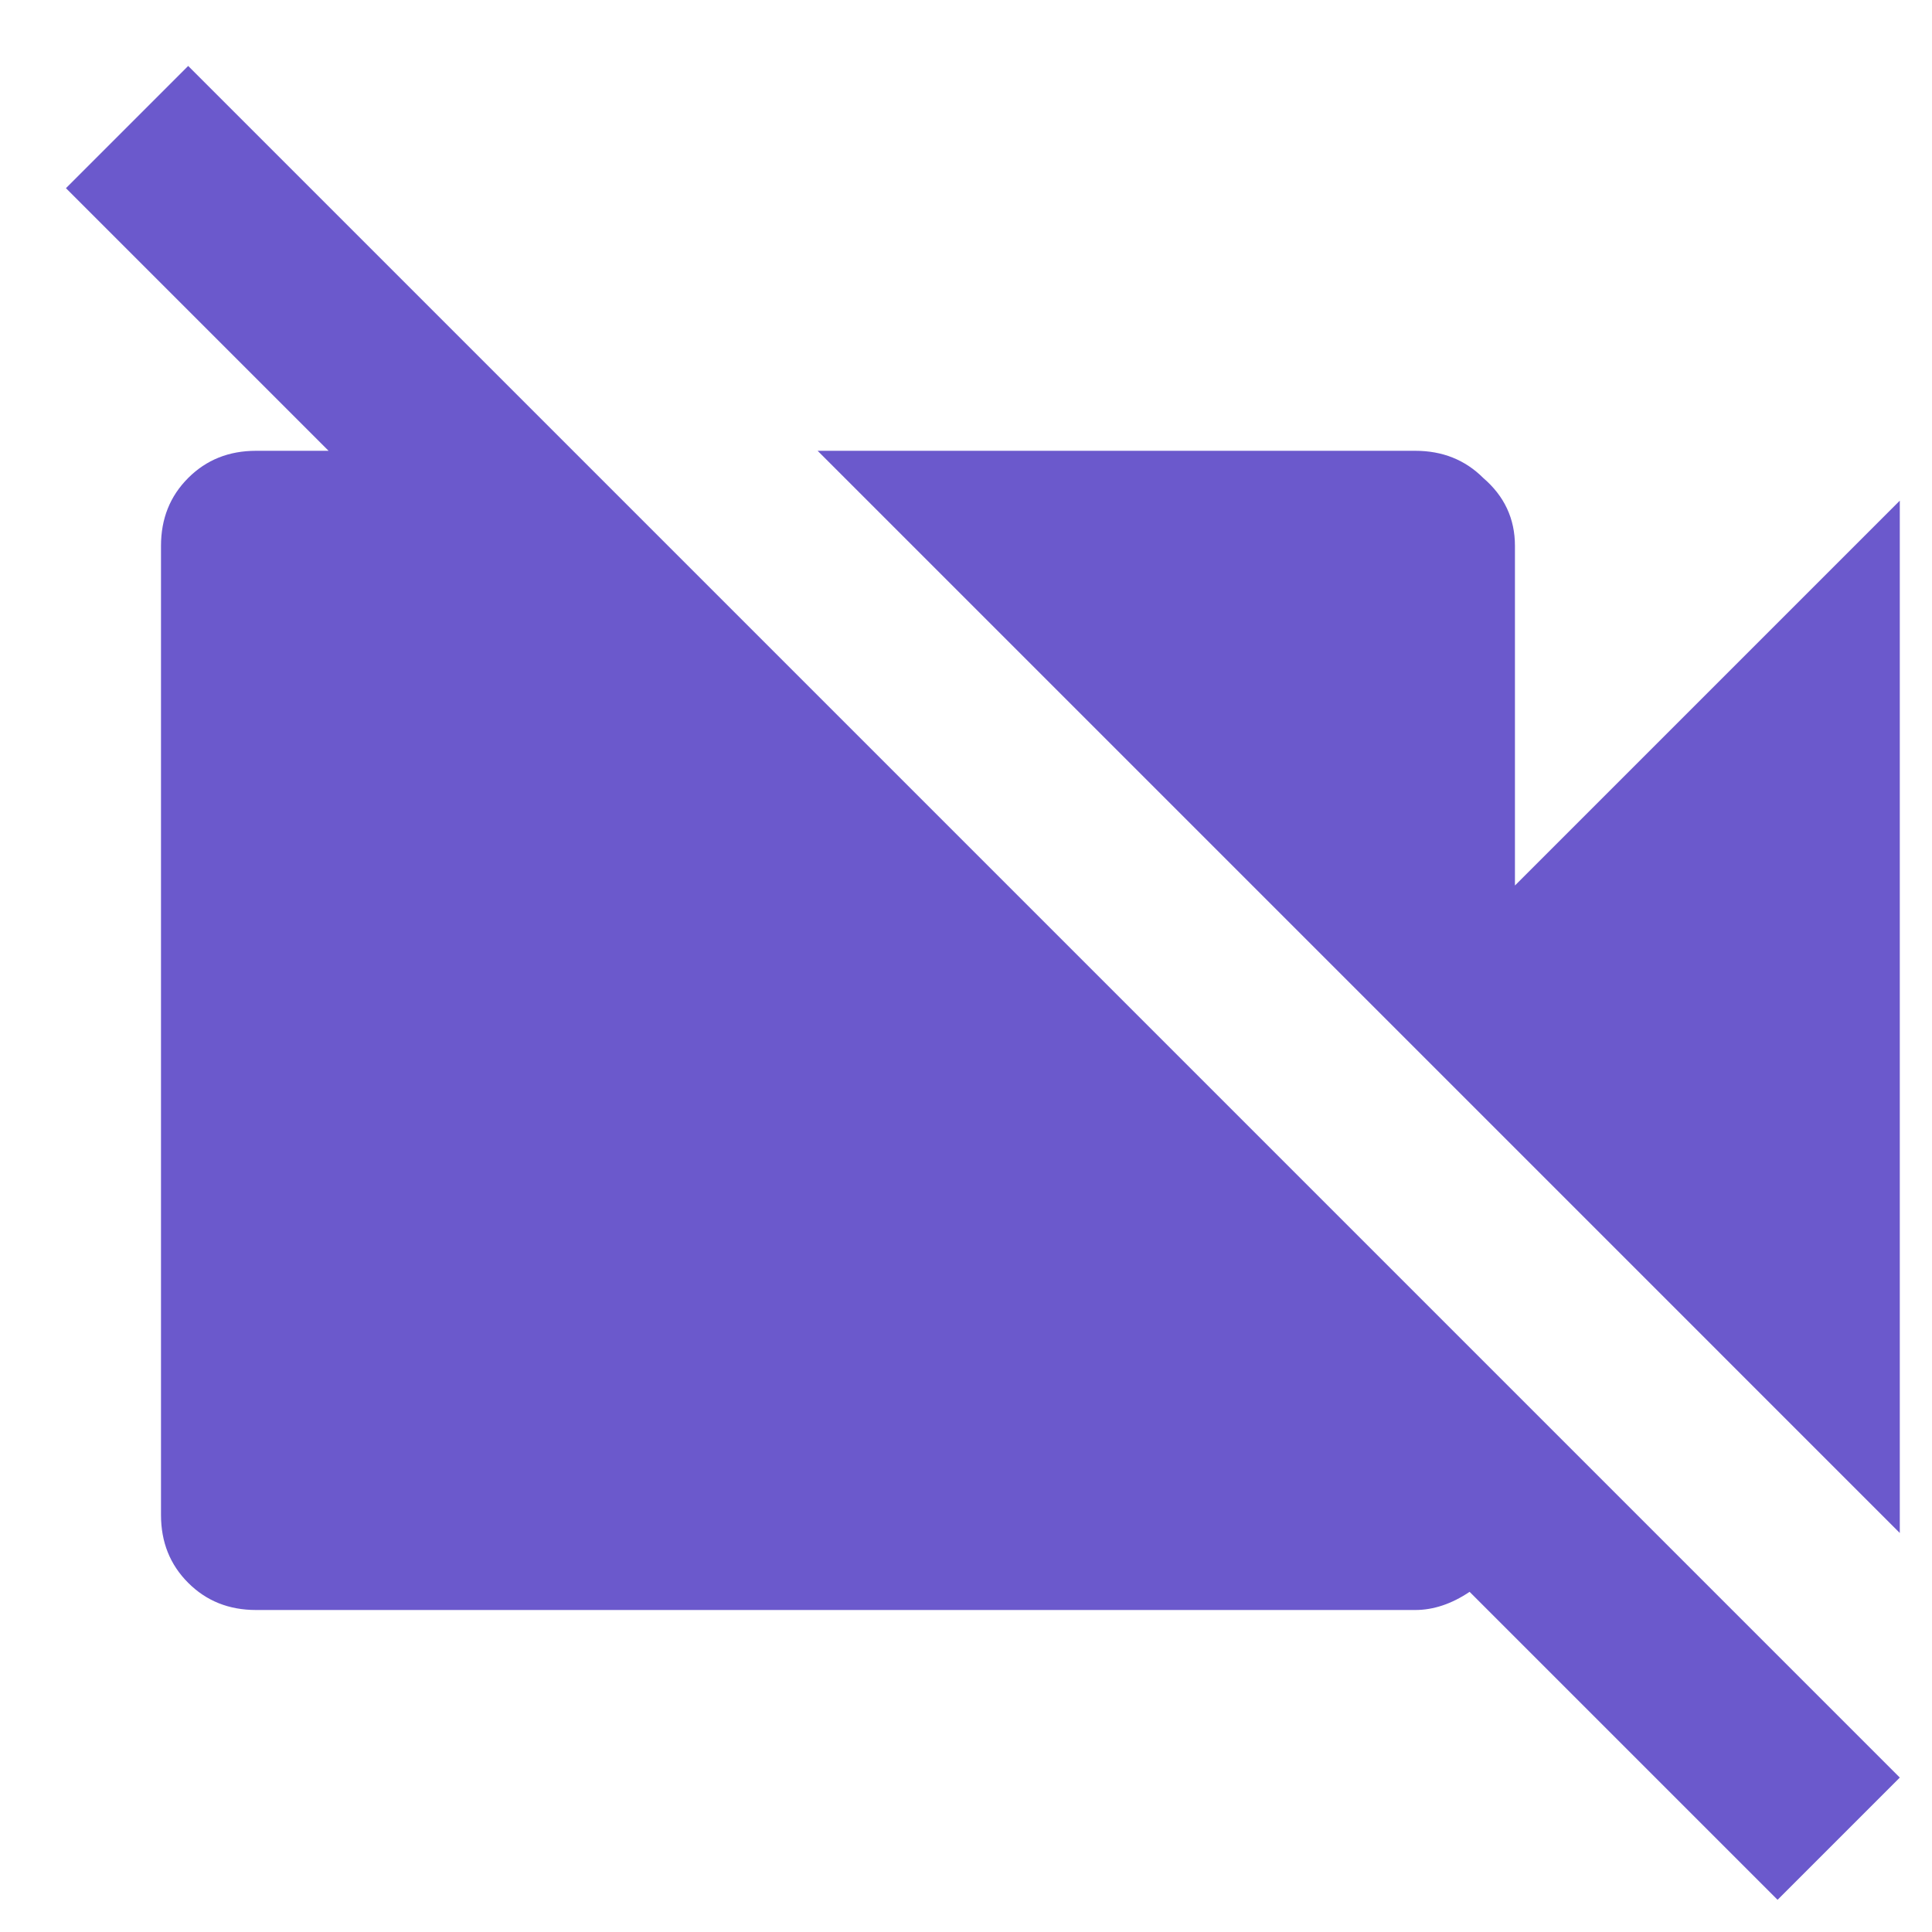
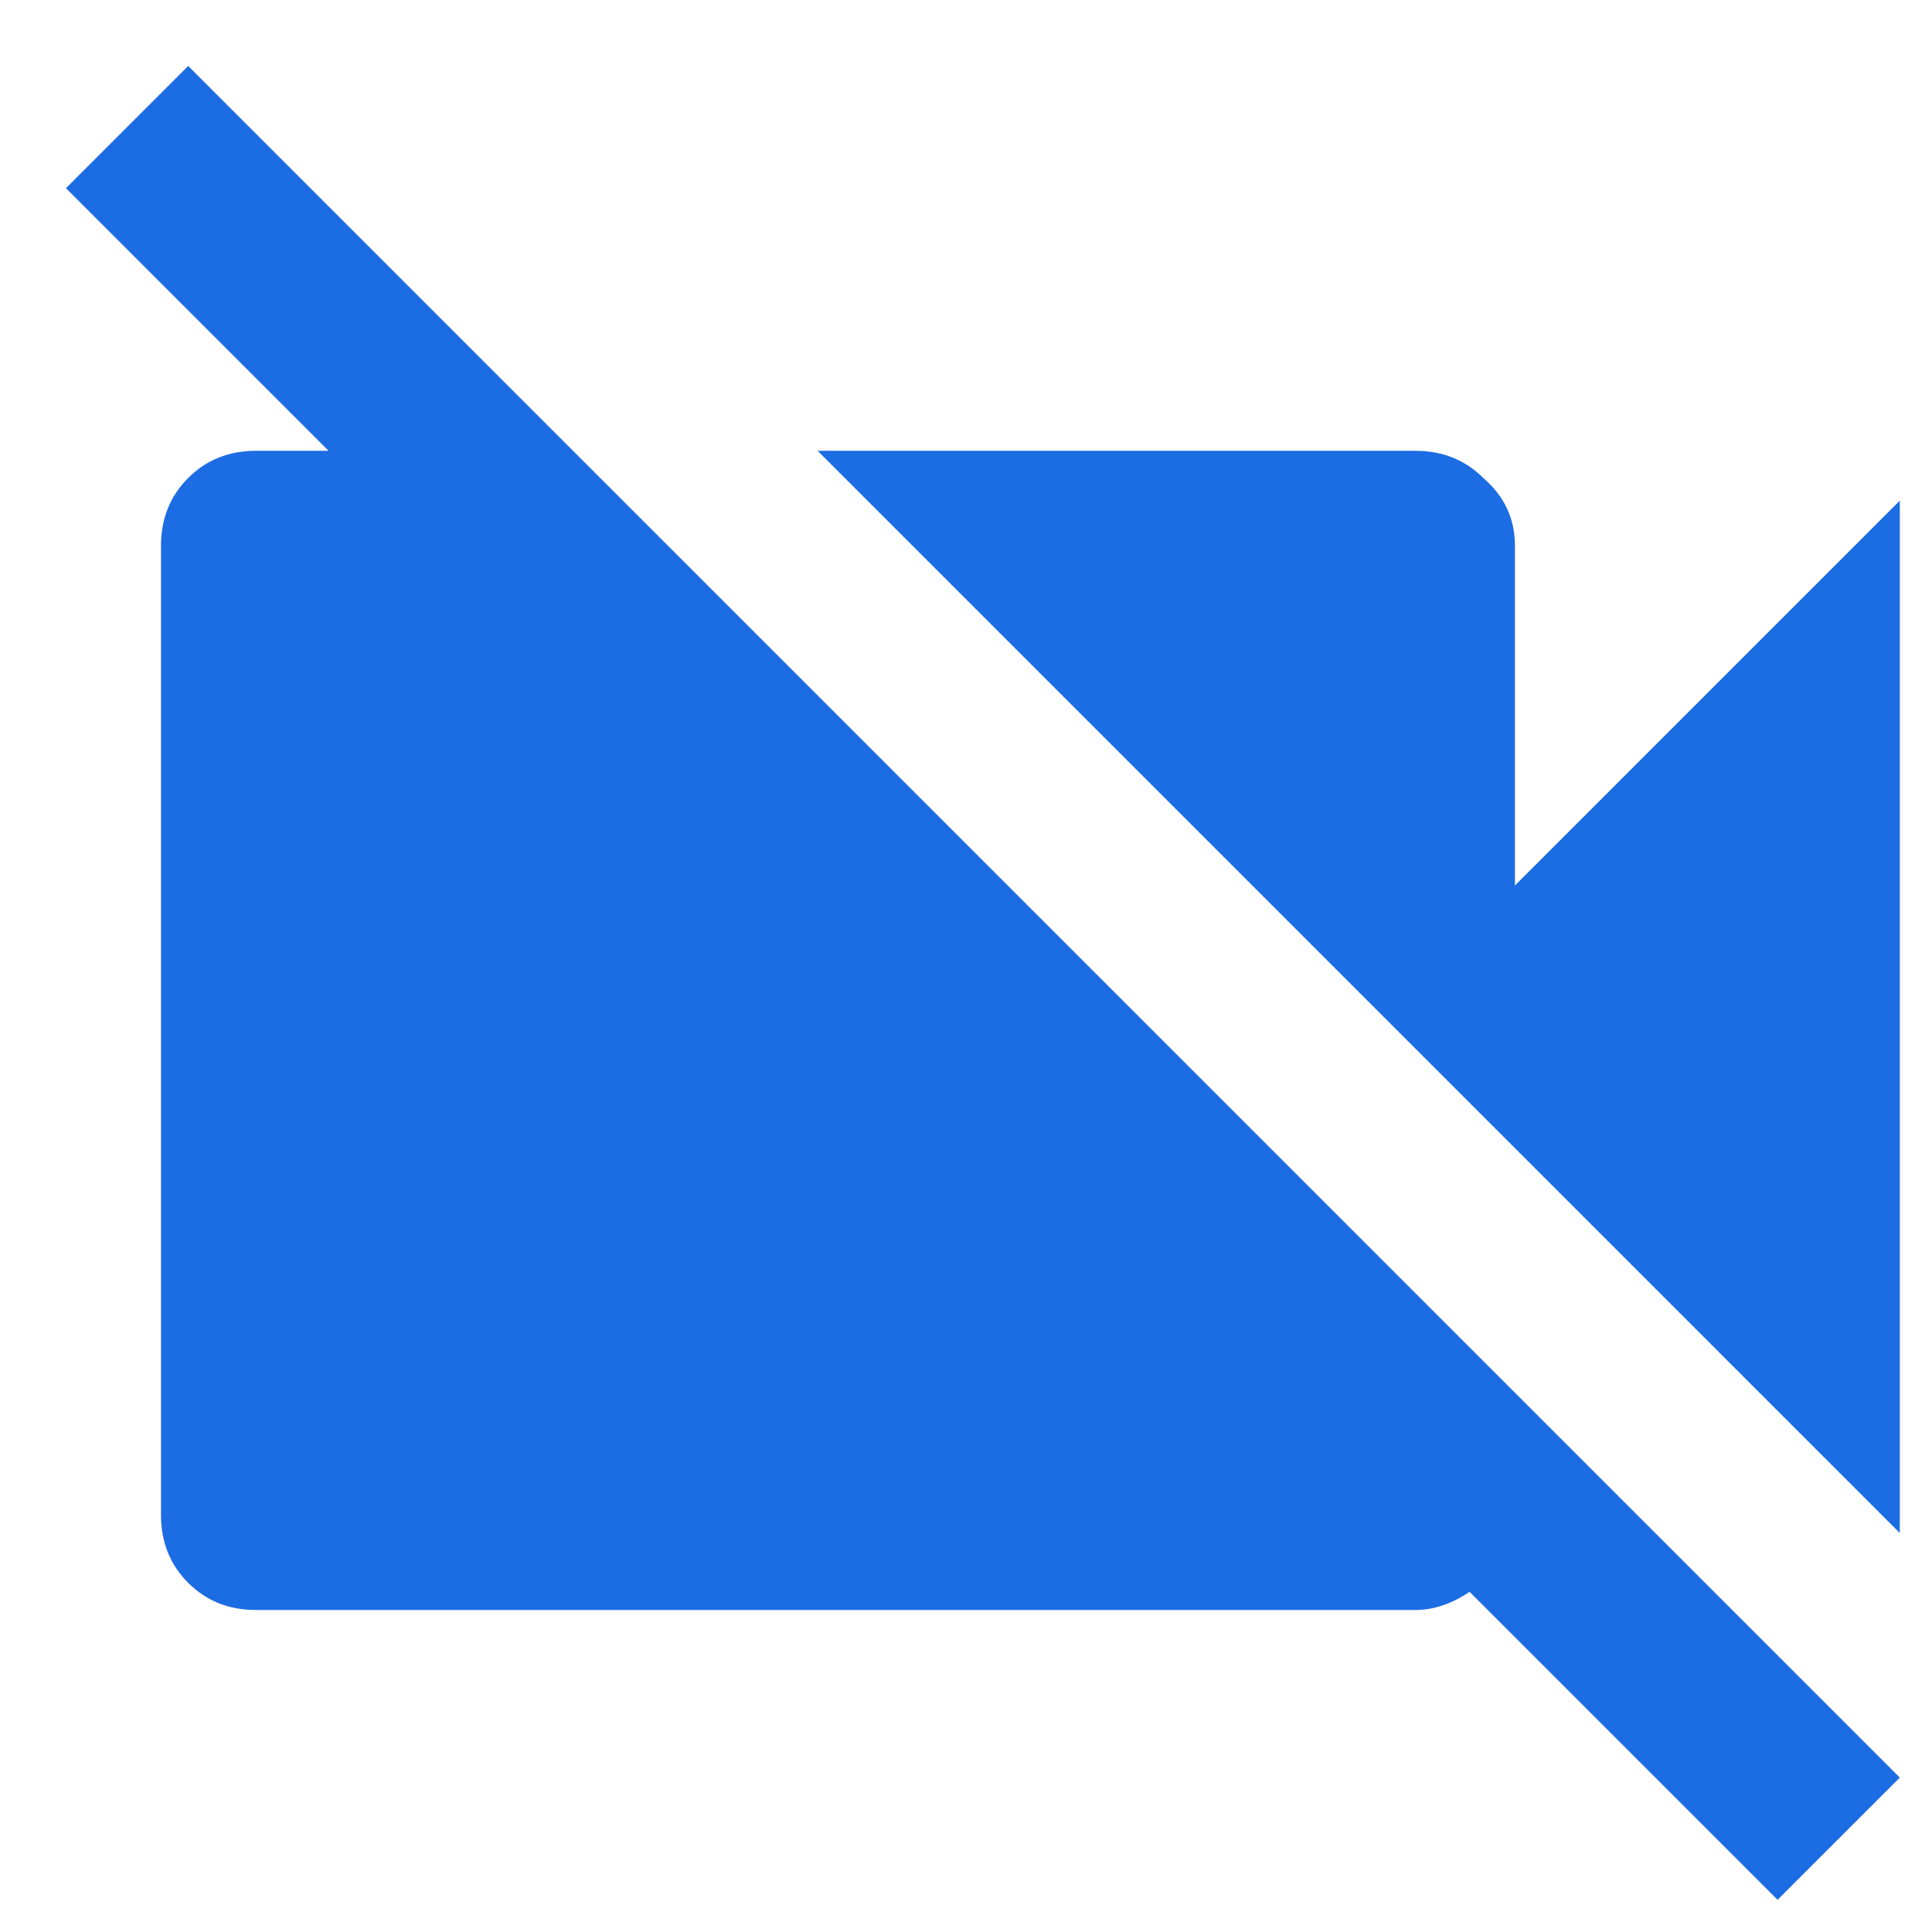
<svg xmlns="http://www.w3.org/2000/svg" width="15" height="15" viewBox="0 0 15 15" fill="none">
-   <path d="M1.461 0.512L14.75 13.801L13.801 14.75L11.41 12.359C11.27 12.453 11.129 12.5 10.988 12.5H1.988C1.777 12.5 1.602 12.43 1.461 12.289C1.32 12.148 1.25 11.973 1.25 11.762V4.238C1.25 4.027 1.32 3.852 1.461 3.711C1.602 3.57 1.777 3.5 1.988 3.5H2.551L0.512 1.461L1.461 0.512ZM14.75 3.887V11.902L6.348 3.5H10.988C11.199 3.5 11.375 3.57 11.516 3.711C11.68 3.852 11.762 4.027 11.762 4.238V6.875L14.75 3.887Z" fill="#6B59CC" />
+   <path d="M1.461 0.512L14.75 13.801L13.801 14.75L11.41 12.359C11.27 12.453 11.129 12.5 10.988 12.5H1.988C1.777 12.5 1.602 12.43 1.461 12.289C1.32 12.148 1.25 11.973 1.25 11.762V4.238C1.25 4.027 1.32 3.852 1.461 3.711C1.602 3.57 1.777 3.5 1.988 3.5H2.551L0.512 1.461L1.461 0.512ZM14.75 3.887V11.902L6.348 3.5H10.988C11.199 3.5 11.375 3.57 11.516 3.711C11.68 3.852 11.762 4.027 11.762 4.238V6.875L14.75 3.887Z" fill="#1c6ce3" />
</svg>
